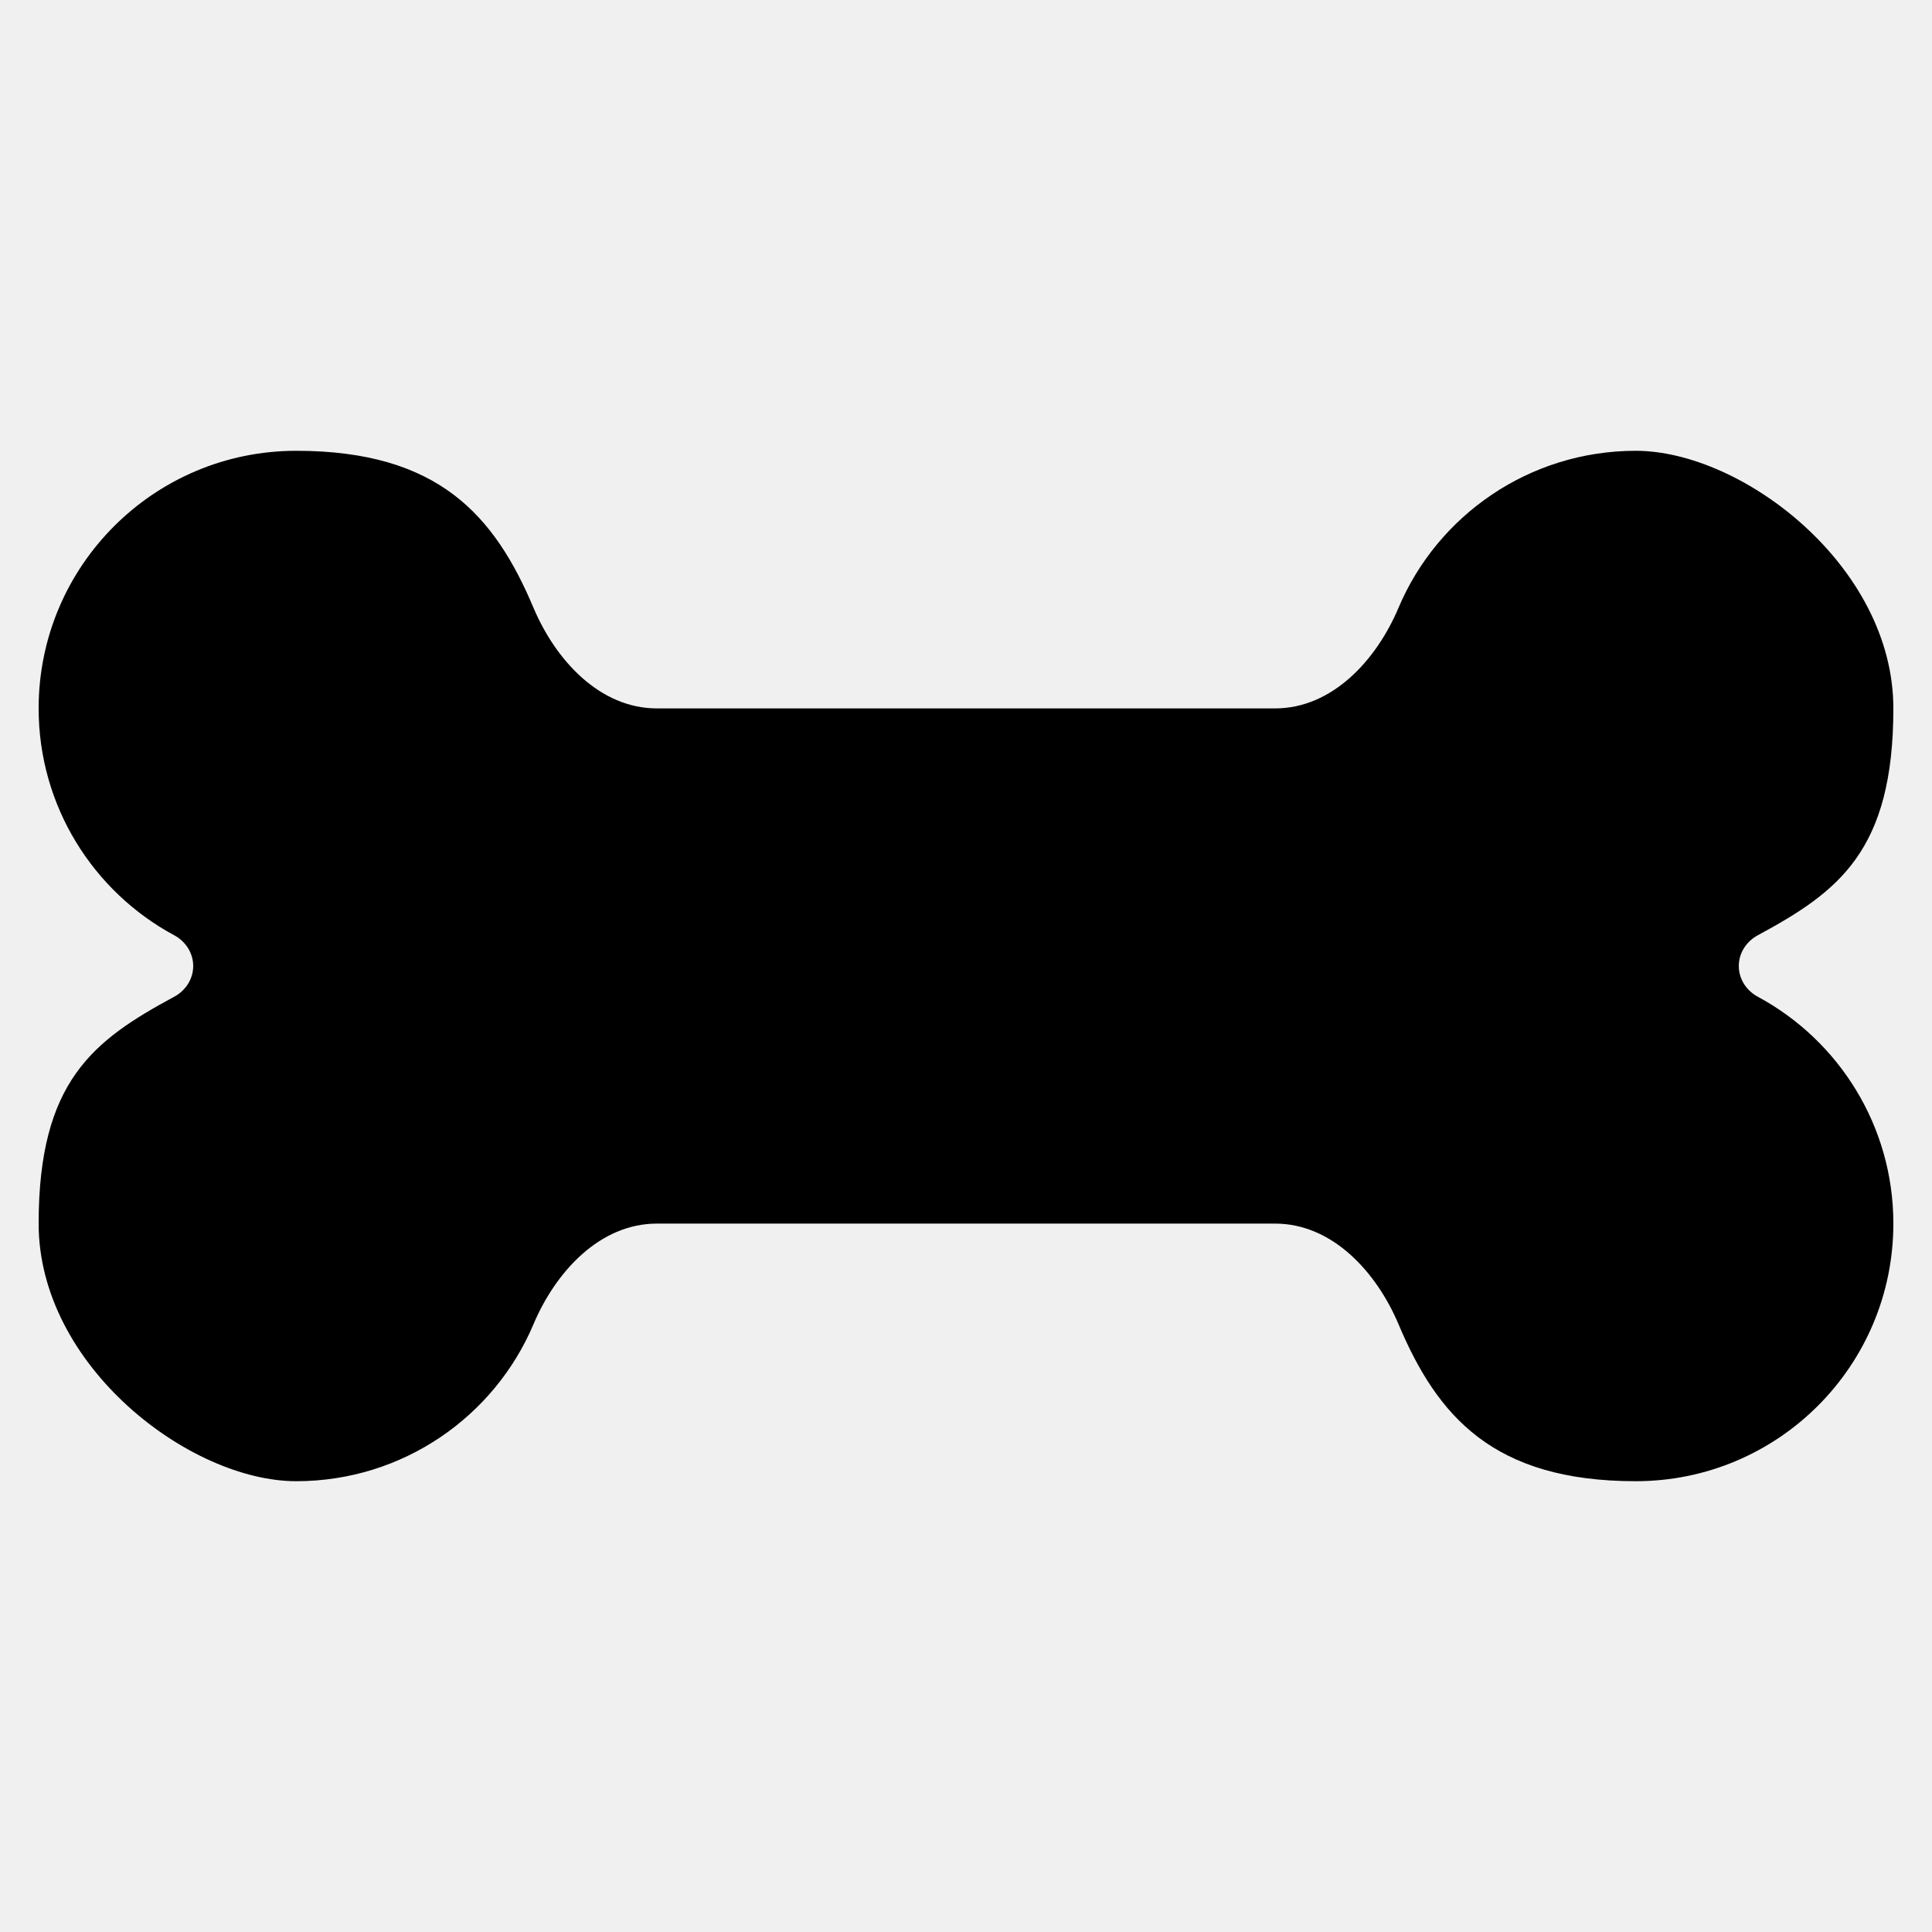
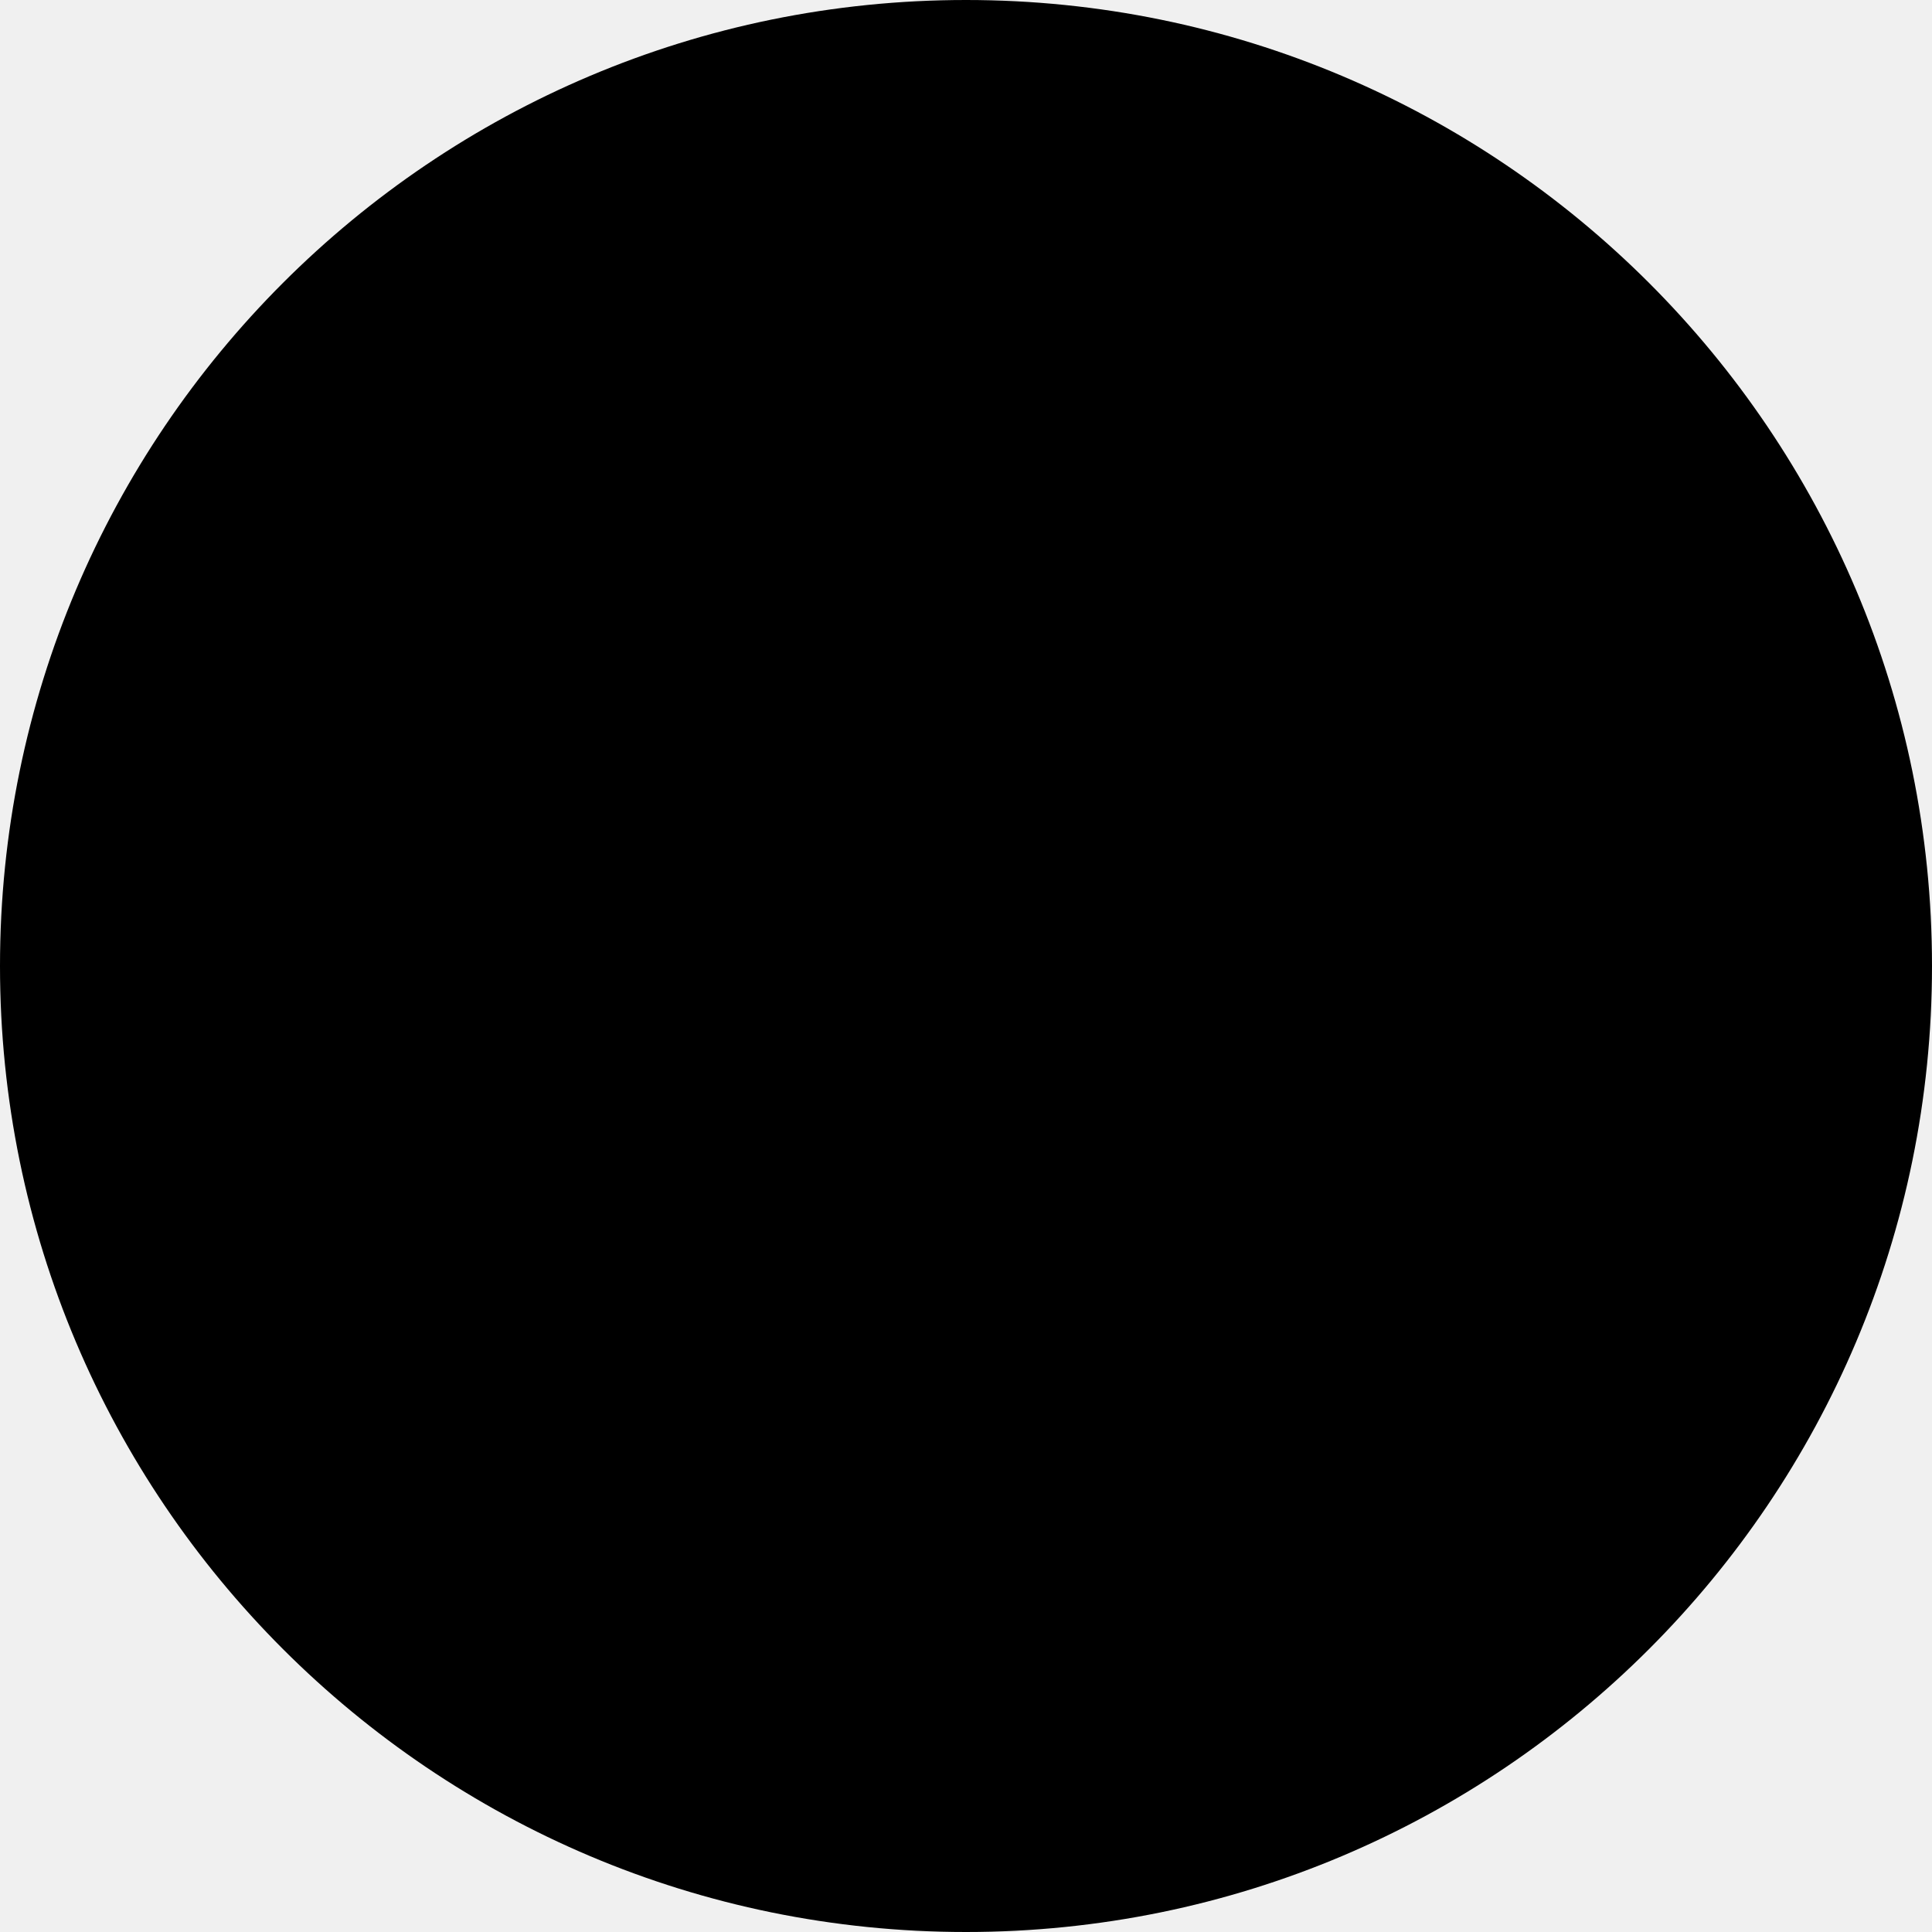
- <svg xmlns="http://www.w3.org/2000/svg" width="600" height="600" viewBox="0 0 600 600">
+ <svg xmlns="http://www.w3.org/2000/svg" width="120" height="120" viewBox="0 0 120 120">
  <style>
    #logo .brand { fill: #000000; }
    @media (prefers-color-scheme: dark) {
      #logo .brand { fill: #ffffff; }
    }
  </style>
  <g id="logo">
-     <path class="brand" d="M165.7,188.8c6.9,16.3,20.6,31.2,38.3,31.2h192c17.7,0,31.4-14.9,38.3-31.2,12.1-28.7,40.6-48.8,73.7-48.8s80,35.8,80,80-17,56.9-42,70.4c-3.6,1.9-6,5.5-6,9.6s2.4,7.7,6,9.6c25,13.5,42,40,42,70.4,0,44.2-35.8,80-80,80s-61.6-20.1-73.7-48.8c-6.9-16.3-20.6-31.2-38.3-31.2h-192c-17.7,0-31.4,14.9-38.3,31.2-12.1,28.7-40.6,48.8-73.7,48.8S12,424.2,12,380s17-56.9,42-70.4c3.6-1.9,6-5.5,6-9.6s-2.4-7.7-6-9.6c-25-13.5-42-40-42-70.4,0-44.2,35.8-80,80-80s61.6,20.1,73.7,48.8Z" />
+     <circle class="brand" cx="60" cy="60" r="60" />
  </g>
</svg>
